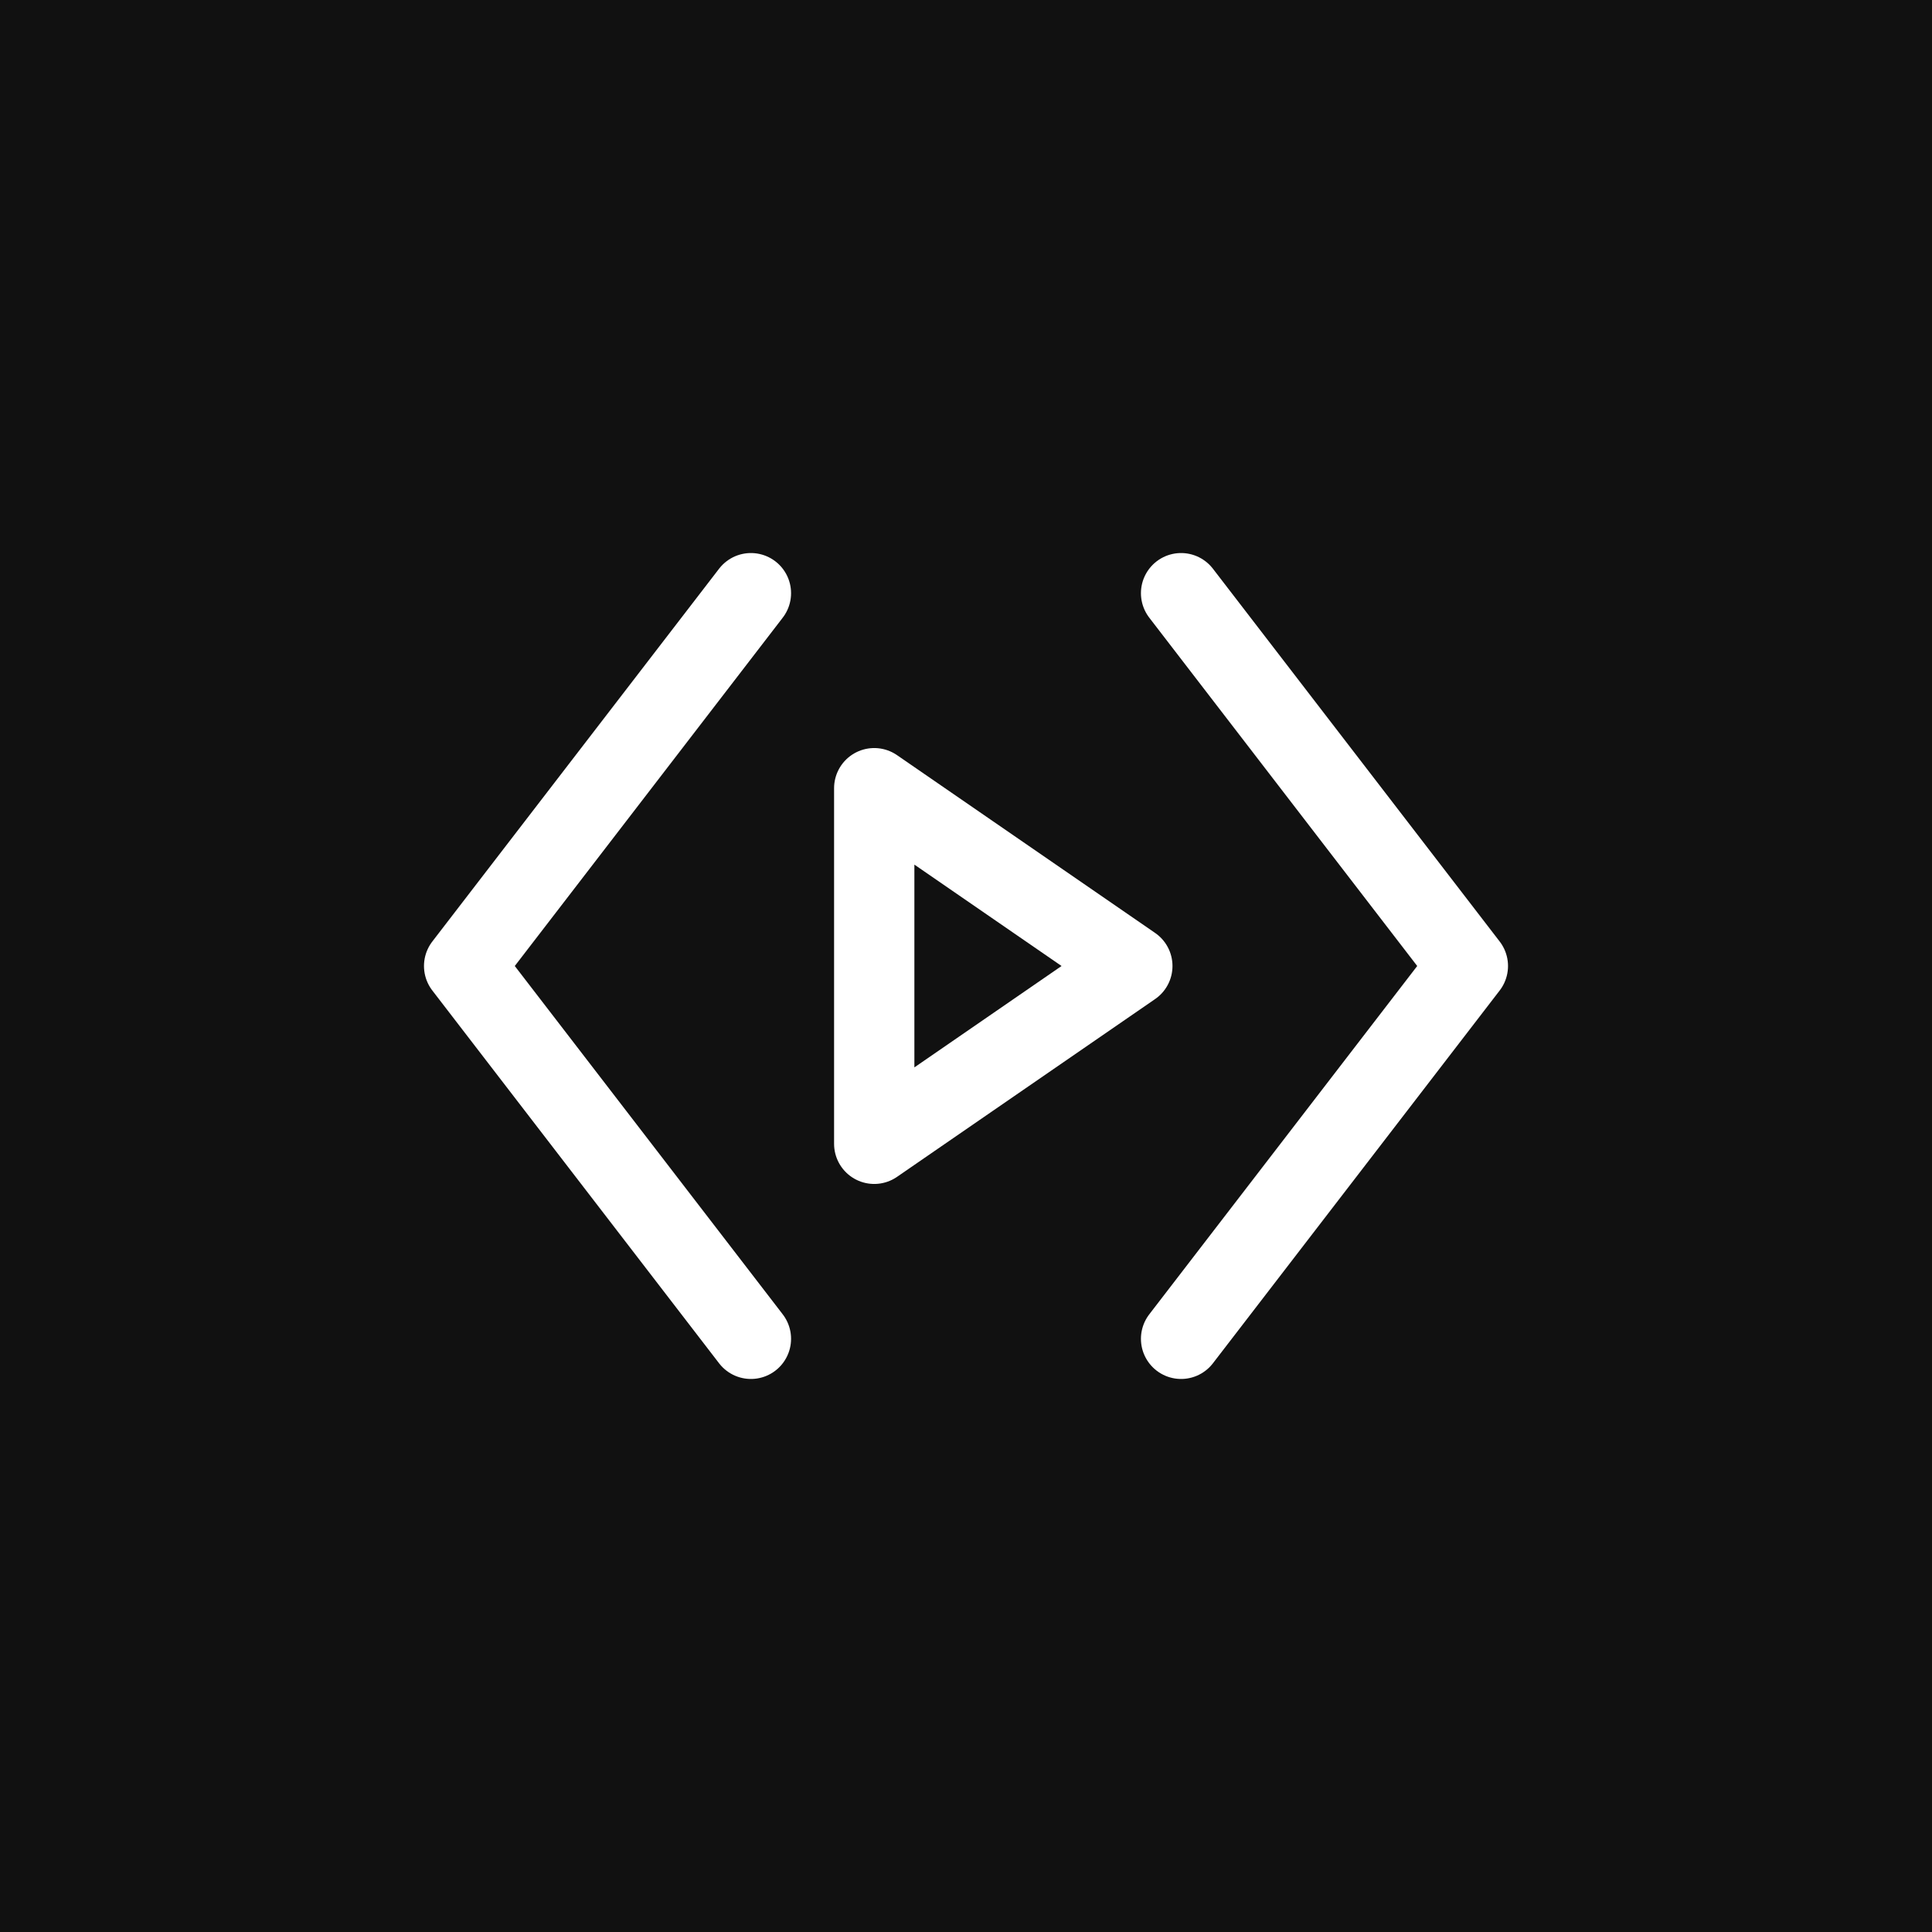
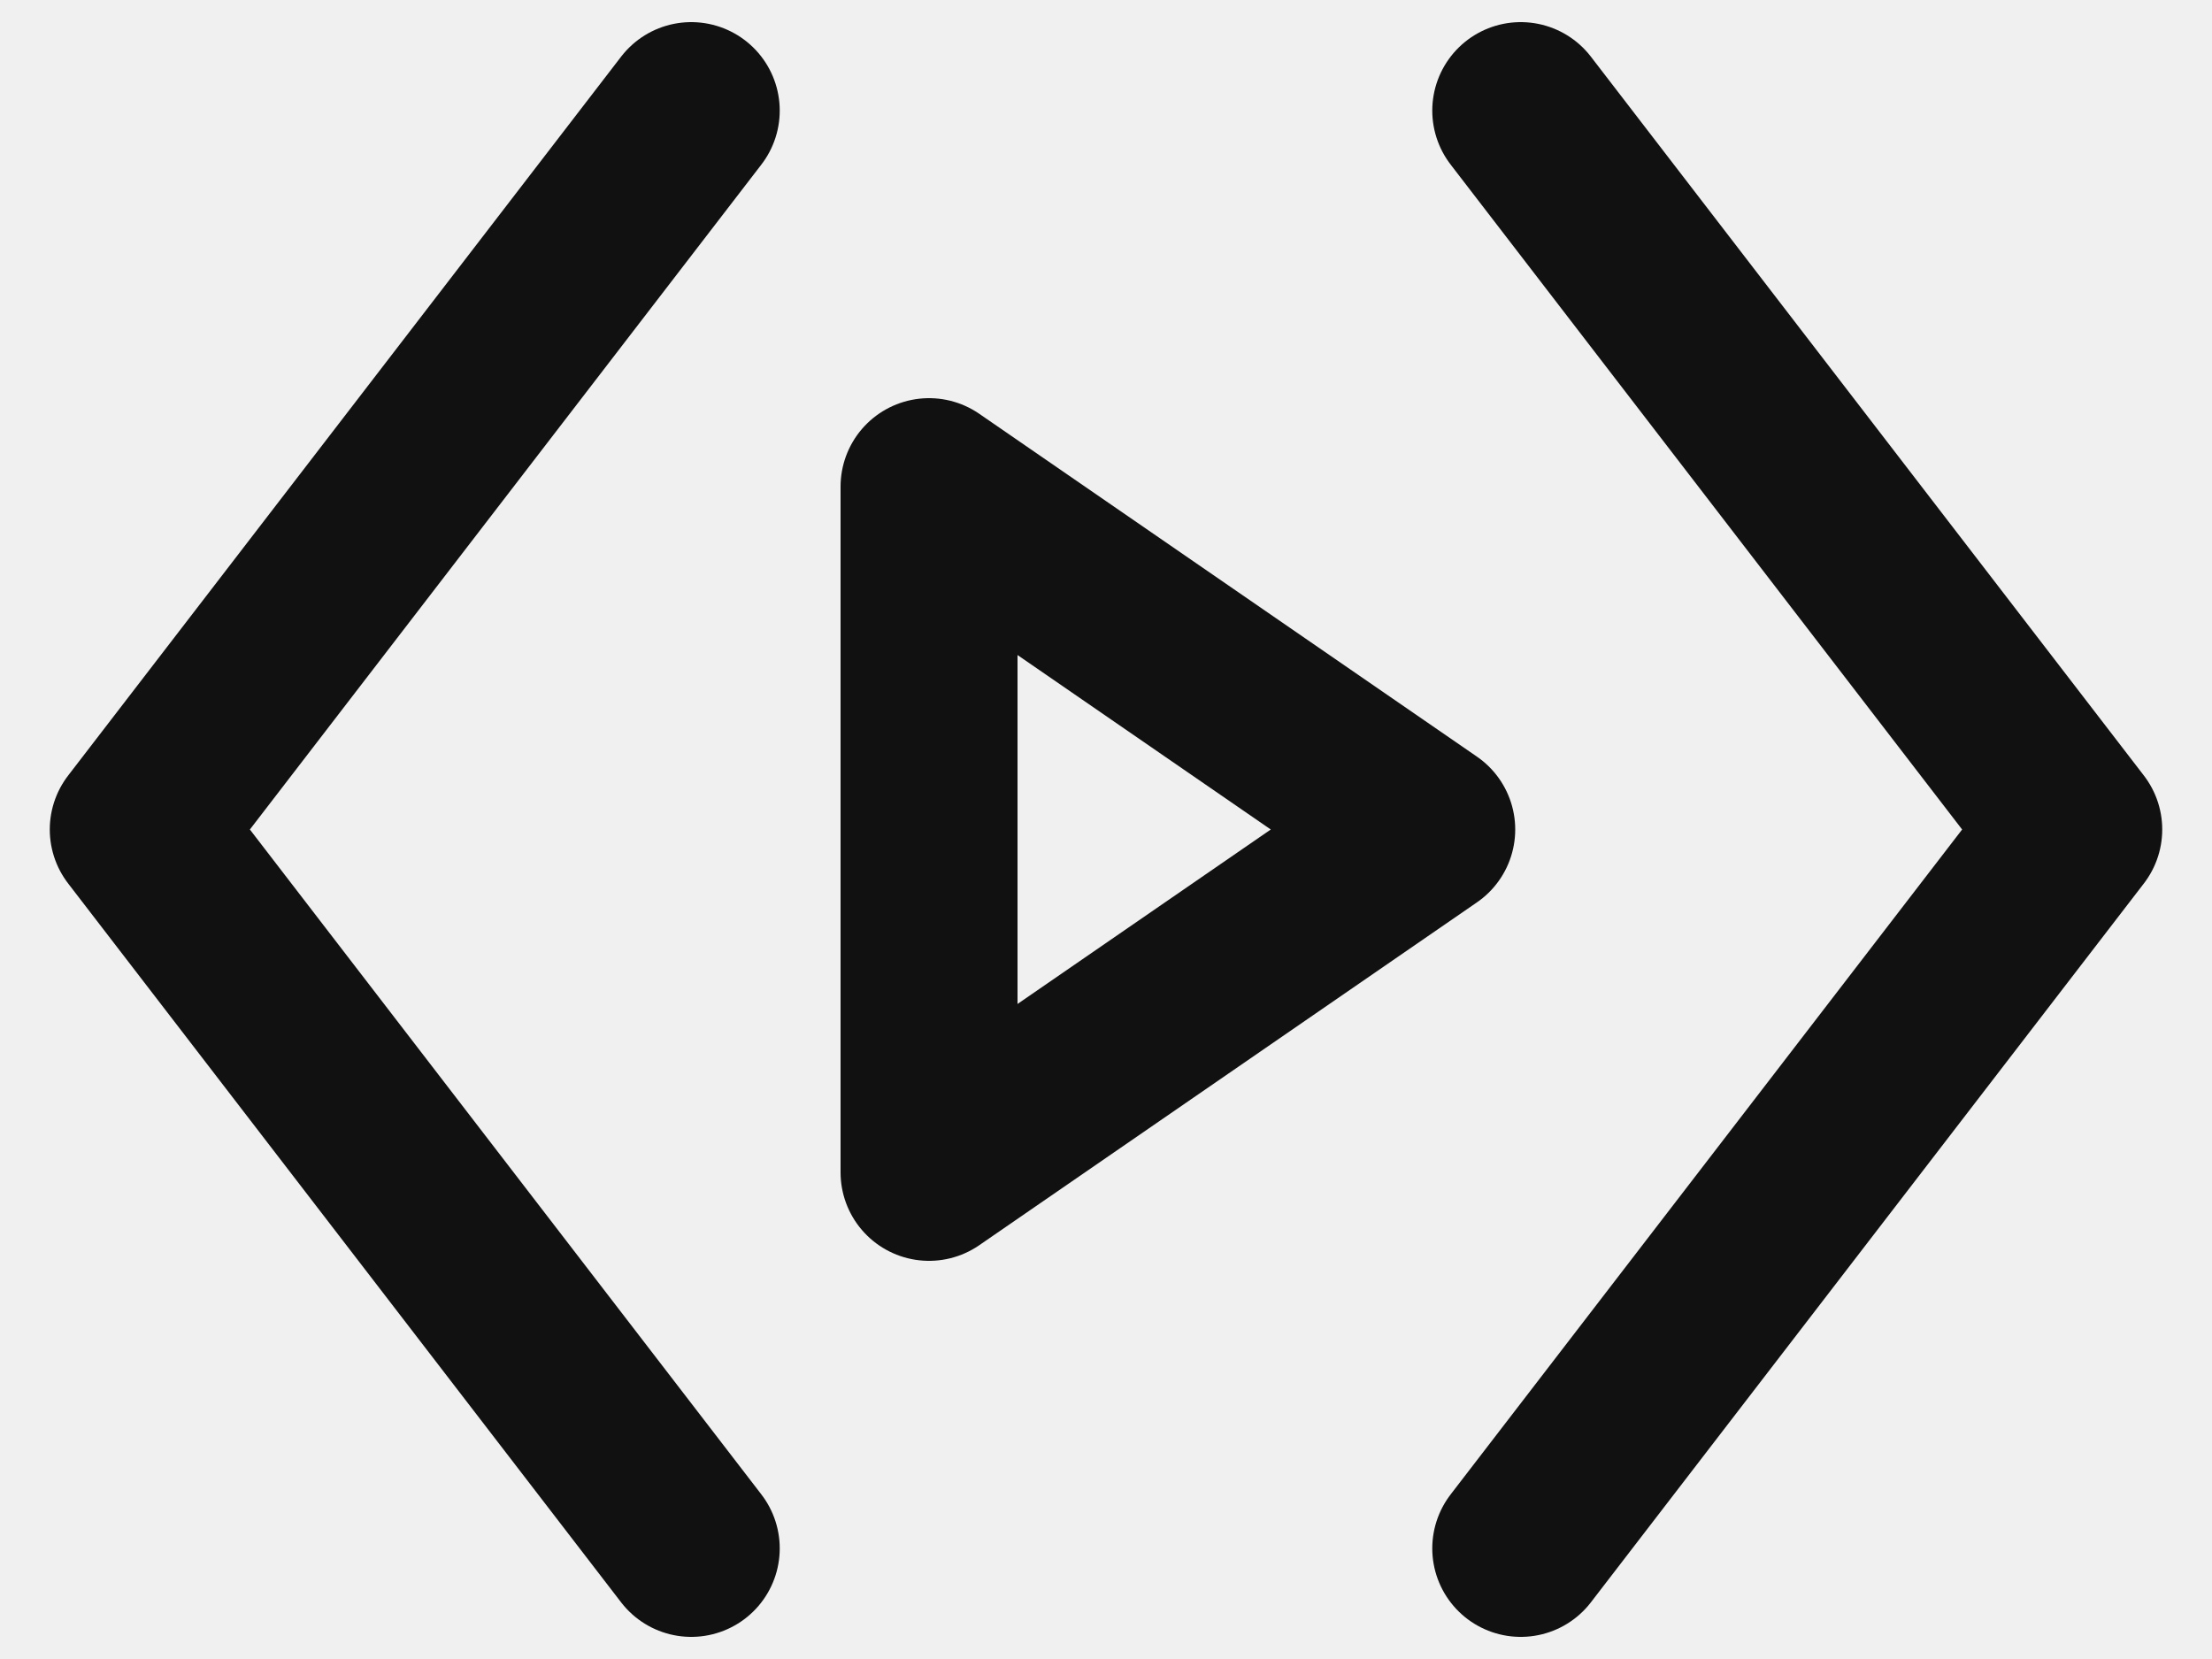
- <svg xmlns="http://www.w3.org/2000/svg" viewBox="0 0 64 64" width="64" height="64" role="img" aria-label="Open Filmmaker Toolkit">
-   <rect width="64" height="64" fill="#111111" />
-   <g transform="translate(7.3 7.3) scale(0.95)">
-     <g fill="none" stroke="#ffffff" stroke-width="2.8" stroke-linecap="round" stroke-linejoin="round">
-       <path d="M18.5 13 8.5 26l10 13" />
-       <path d="M33.5 13l10 13-10 13" />
-       <path d="M22.8 19.8v12.4L31.8 26z" />
-     </g>
+ <svg xmlns="http://www.w3.org/2000/svg" viewBox="6 11 40 30" width="64" height="48" role="img" aria-label="Open Filmmaker Toolkit">
+   <style>g { stroke: #111111; } @media (prefers-color-scheme: dark) { g { stroke: #f2f2f2; } }</style>
+   <g fill="none" stroke-width="3.2" stroke-linecap="round" stroke-linejoin="round">
+     <path d="M18.5 13 8.5 26l10 13" />
+     <path d="M33.5 13l10 13-10 13" />
+     <path d="M22.8 19.8v12.4L31.8 26z" />
  </g>
</svg>
